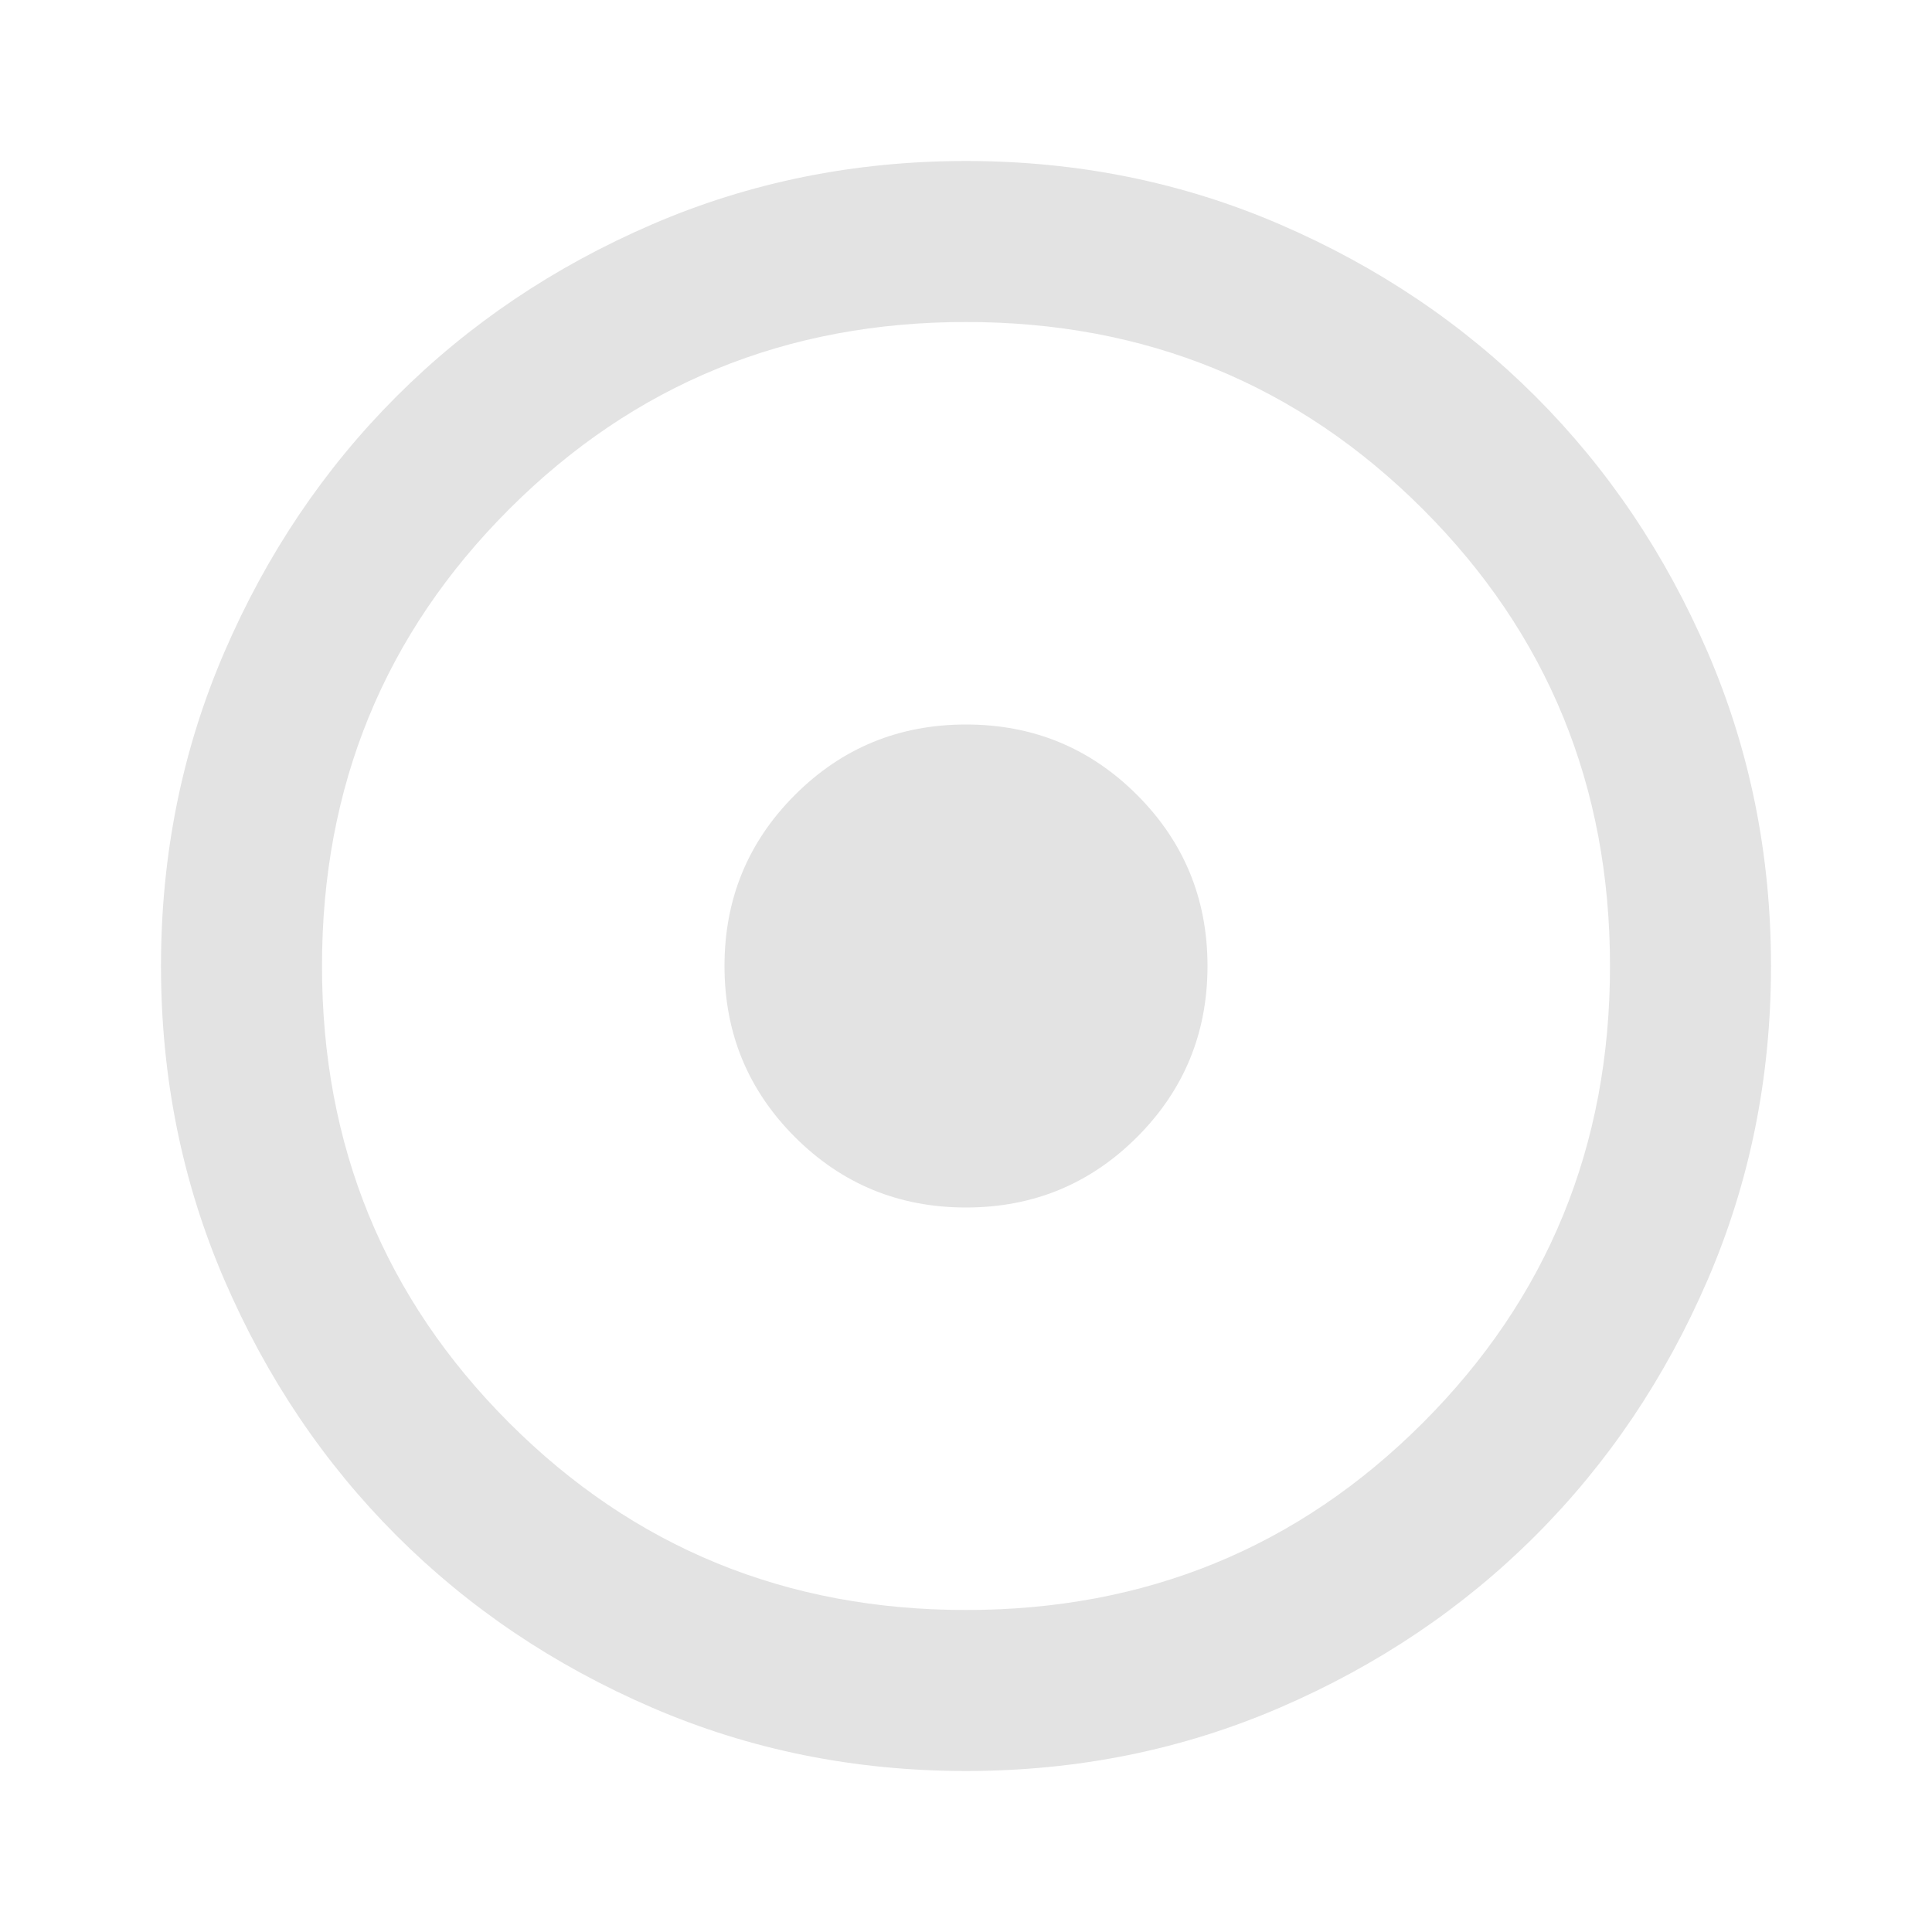
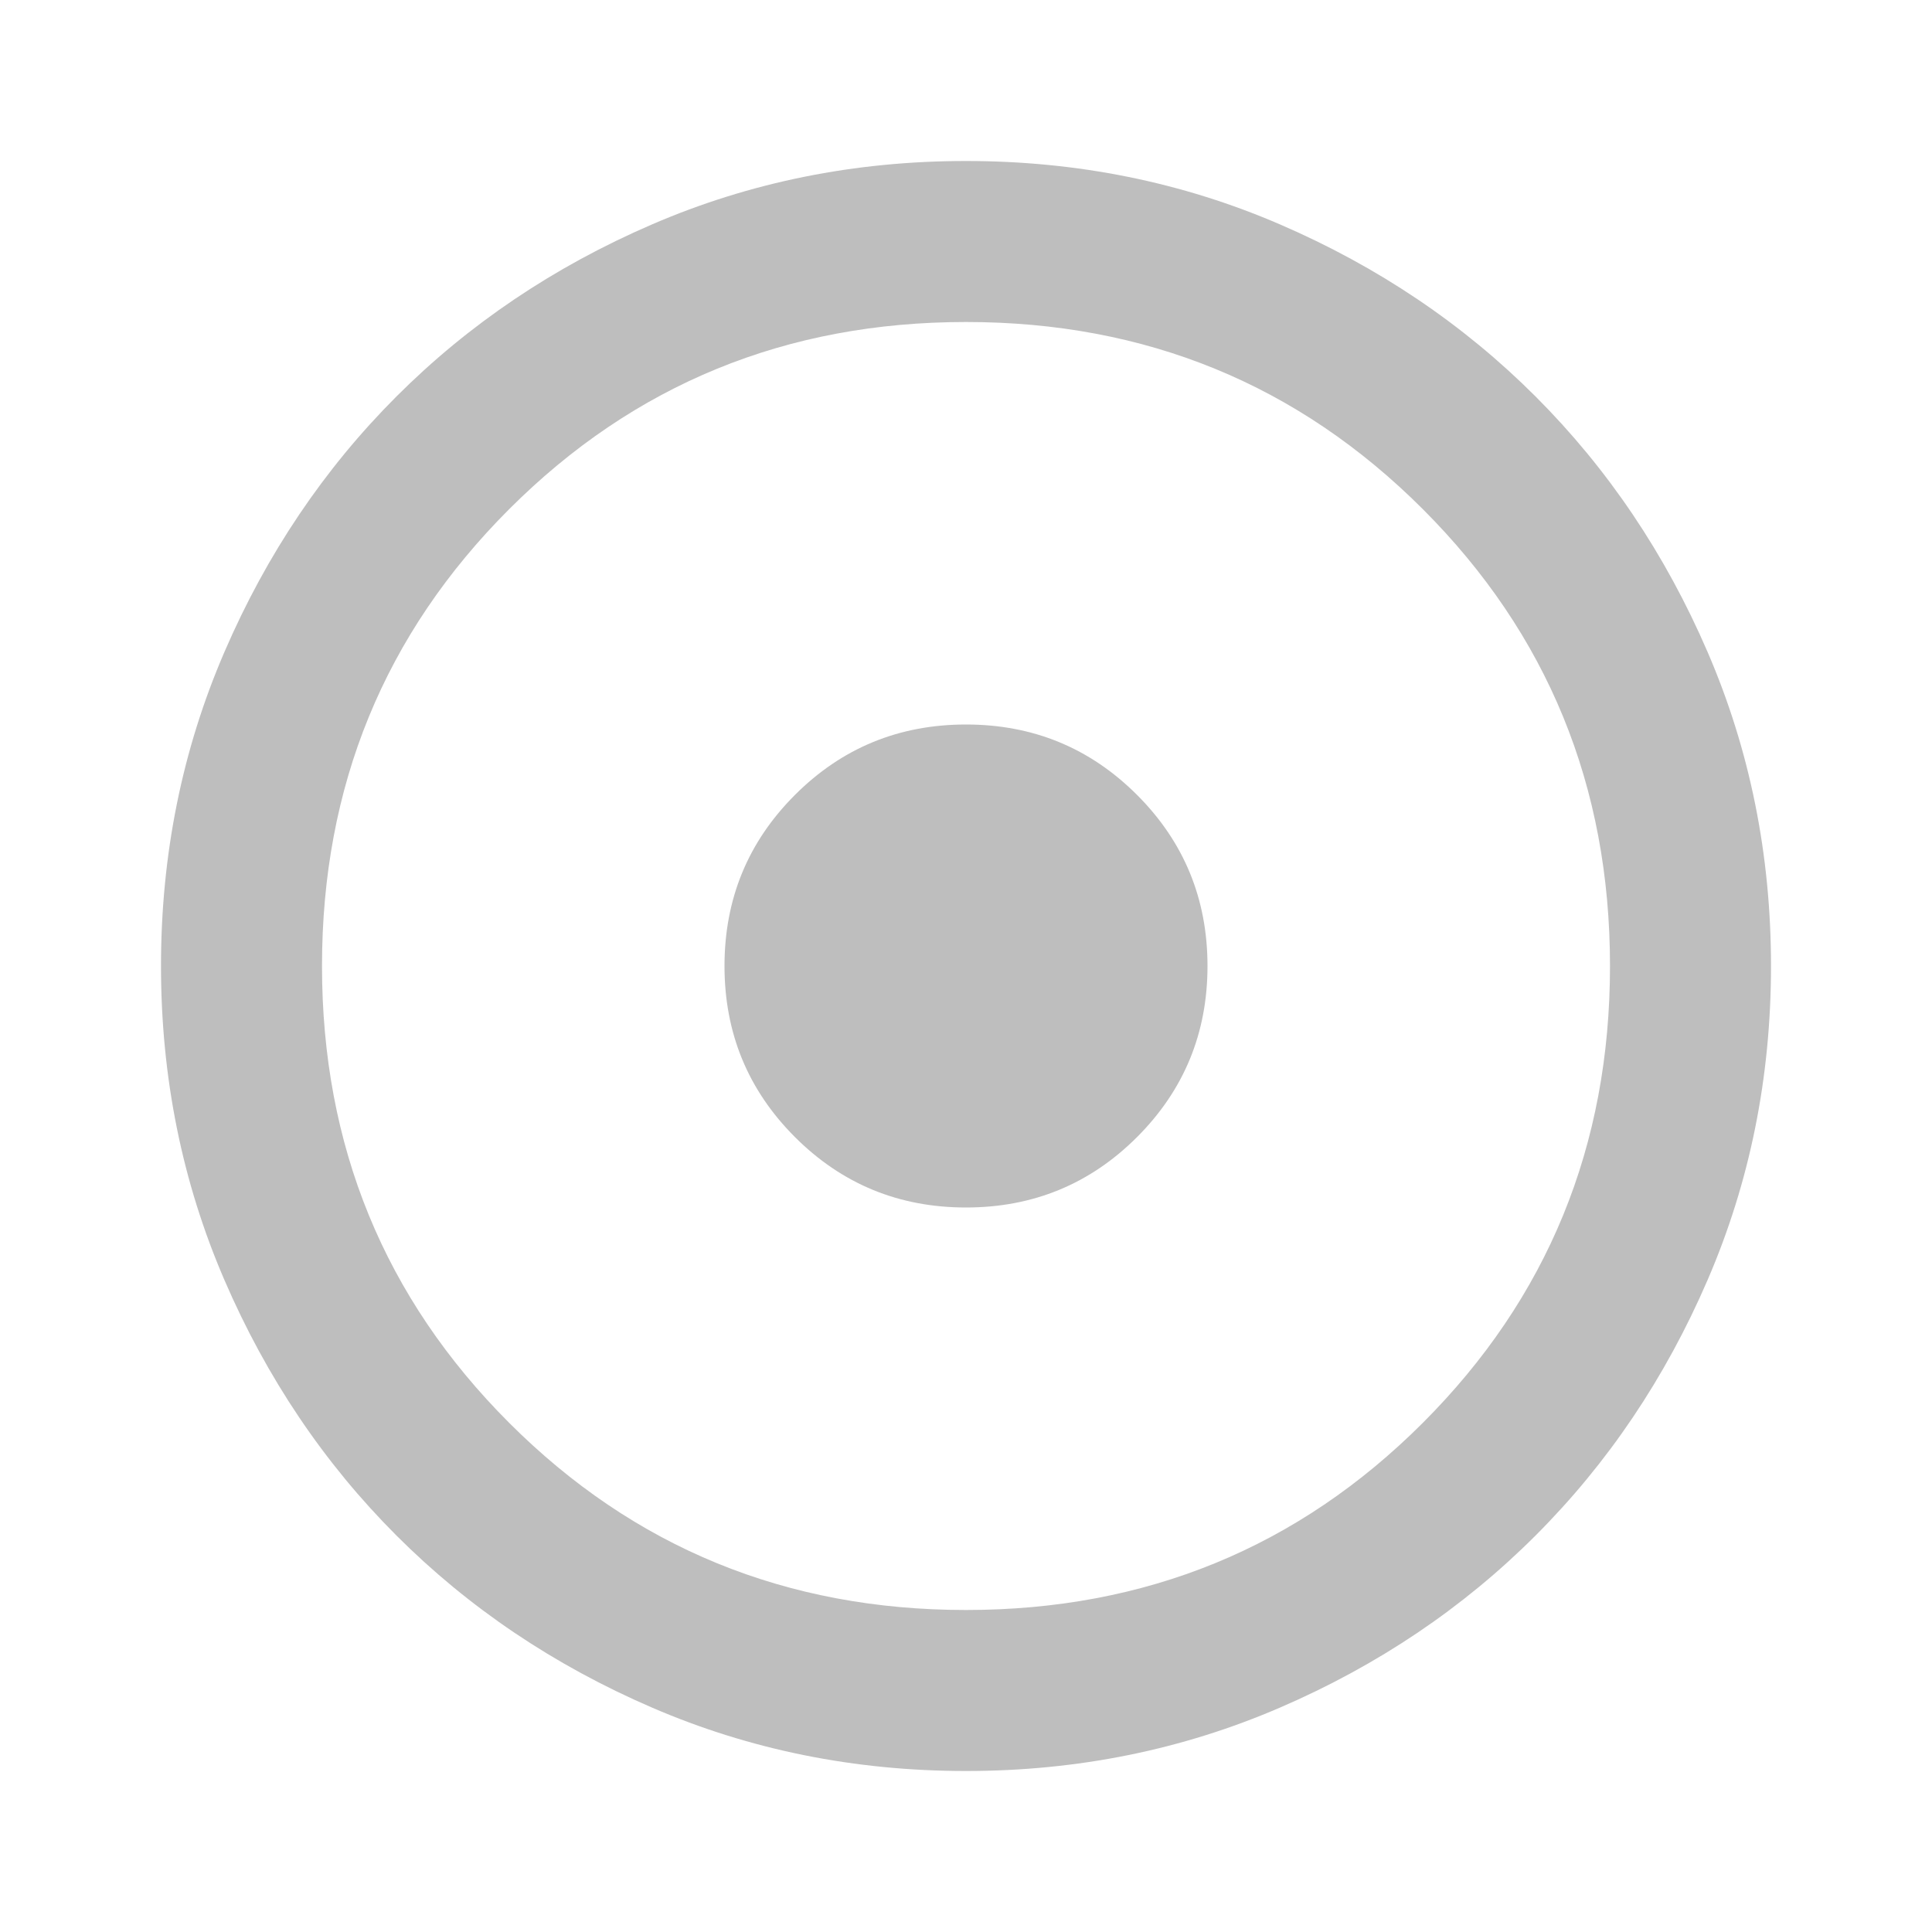
- <svg xmlns="http://www.w3.org/2000/svg" height="24px" viewBox="0 -960 960 960" width="24px" fill="#e3e3e3">
+ <svg xmlns="http://www.w3.org/2000/svg" height="24px" viewBox="0 -960 960 960" width="24px" fill="#bebebe">
  <path d="M480-360q50 0 85-35t35-85q0-50-35-85t-85-35q-50 0-85 35t-35 85q0 50 35 85t85 35Zm0 280q-83 0-156-31.5T197-197q-54-54-85.5-127T80-480q0-83 31.5-156T197-763q54-54 127-85.5T480-880q83 0 156 31.5T763-763q54 54 85.5 127T880-480q0 83-31.5 156T763-197q-54 54-127 85.5T480-80Zm0-80q134 0 227-93t93-227q0-134-93-227t-227-93q-134 0-227 93t-93 227q0 134 93 227t227 93Zm0-320Z" />
</svg>
